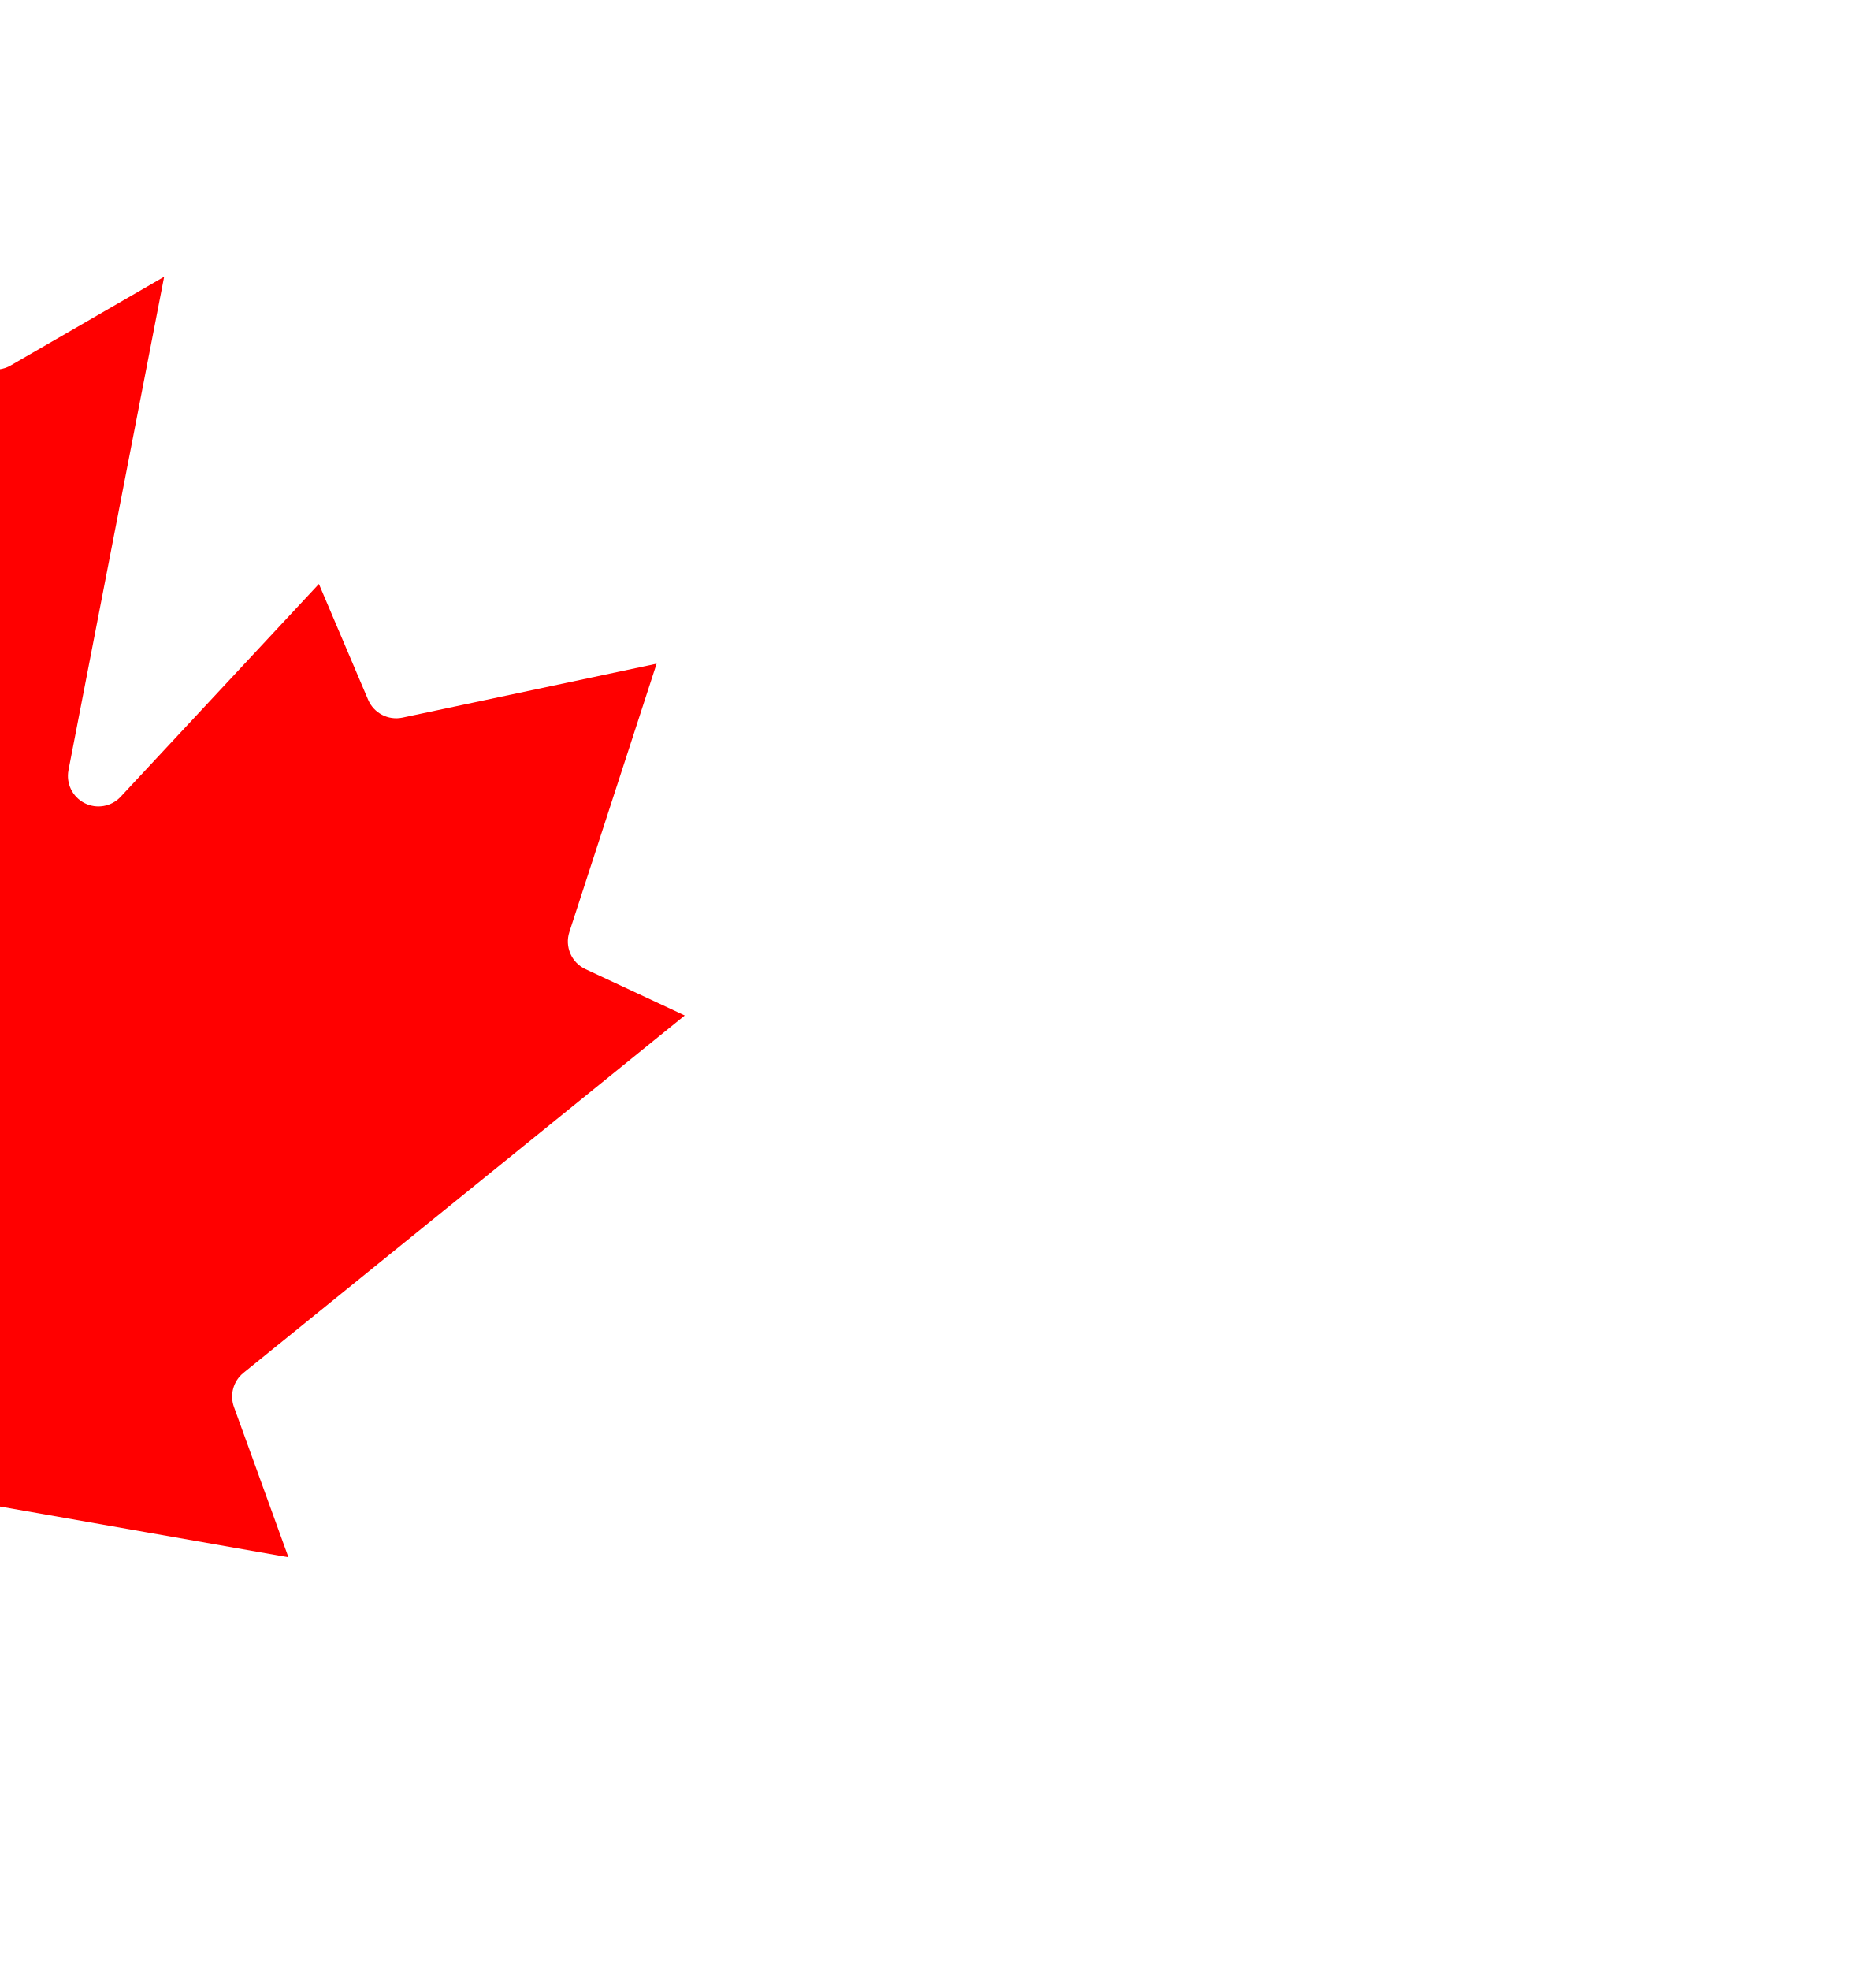
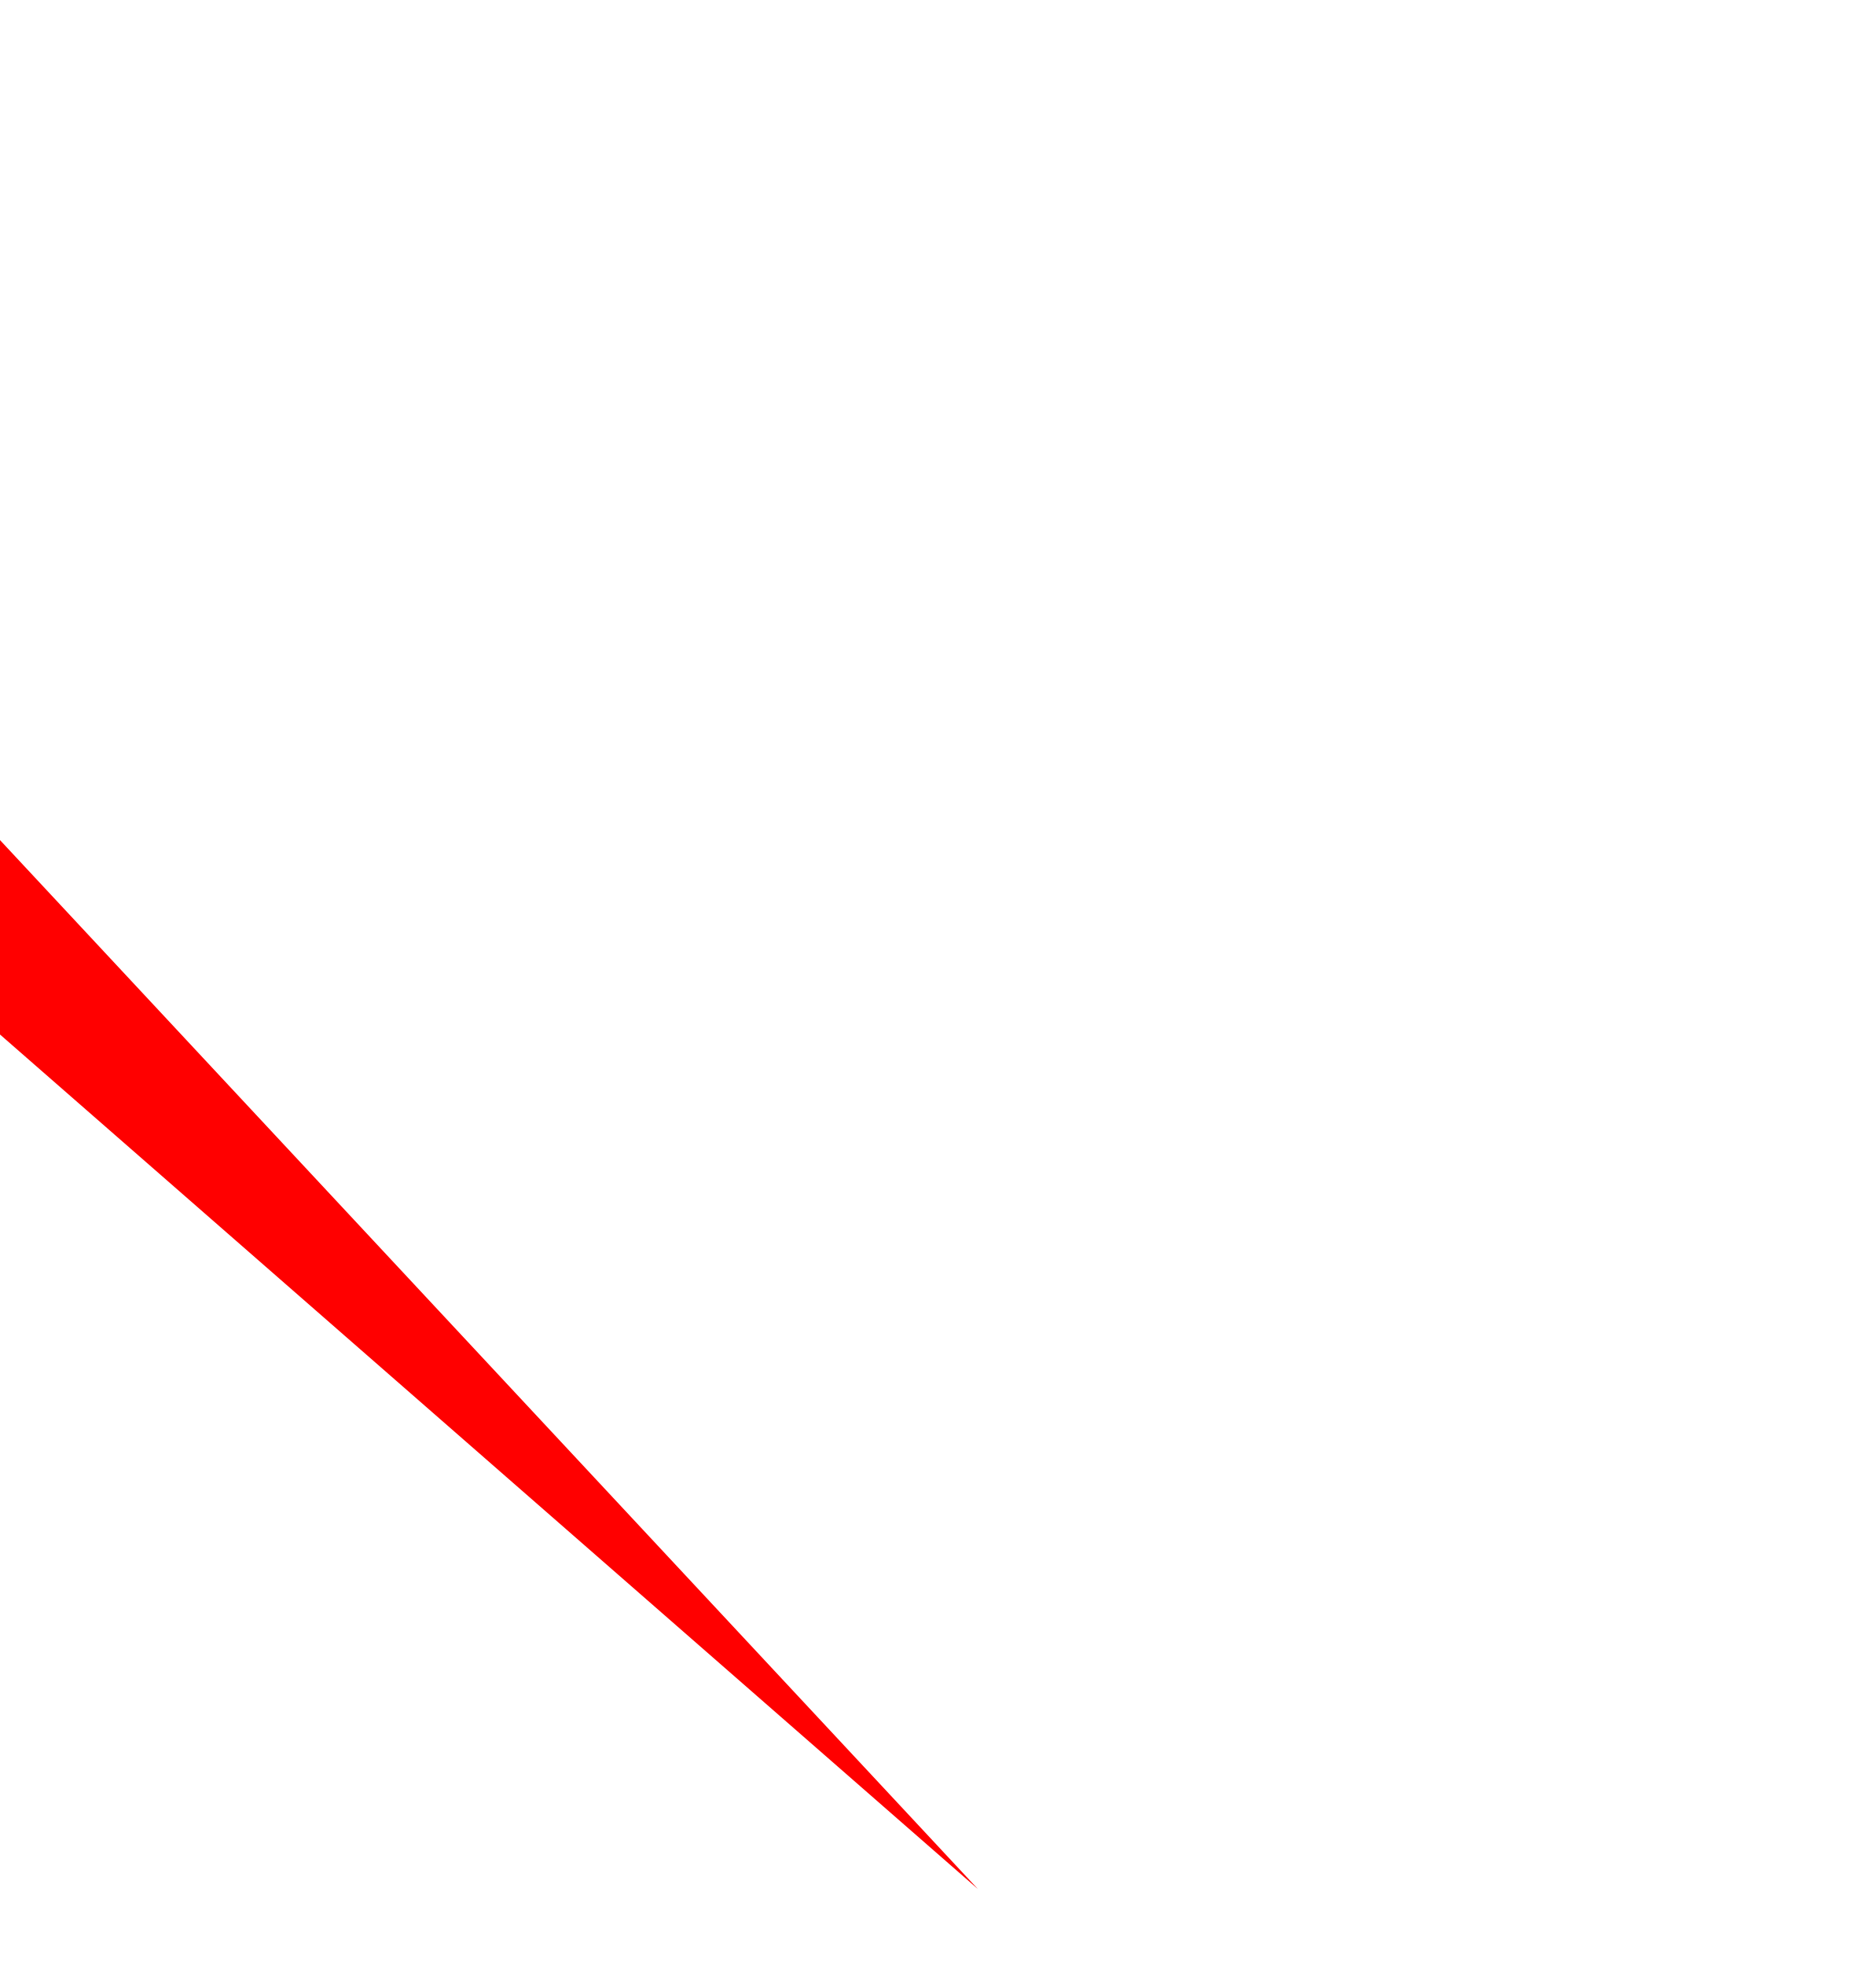
- <svg xmlns="http://www.w3.org/2000/svg" viewBox="2800 300 4000 4200">
-   <path fill="#f00" d="m2490 4430-45-863a95 95 0 0 1 111-98l859 151-116-320a65 65 0 0 1 20-73l941-762-212-99a65 65 0 0 1-34-79l186-572-542 115a65 65 0 0 1-73-38l-105-247-423 454a65 65 0 0 1-111-57l204-1052-327 189a65 65 0 0 1-91-27l-332-652-332 652a65 65 0 0 1-91 27l-327-189 204 1052a65 65 0 0 1-111 57l-423-454-105 247a65 65 0 0 1-73 38l-542-115 186 572a65 65 0 0 1-34 79l-212 99 941 762a65 65 0 0 1 20 73l-116 320 859-151a95 95 0 0 1 111 98l-45 863z" />
+ <svg xmlns="http://www.w3.org/2000/svg" viewBox="2700 200 4200 4400">
+   <path fill="#f00" d="M4890 4430-45-863a95 95 0 0 1 111-98l859 151-116-320a65 65 0 0 1 20-73l941-762-212-99a65 65 0 0 1-34-79l186-572-542 115a65 65 0 0 1-73-38l-105-247-423 454a65 65 0 0 1-111-57l204-1052-327 189a65 65 0 0 1-91-27l-332-652-332 652a65 65 0 0 1-91 27l-327-189 204 1052a65 65 0 0 1-111 57l-423-454-105 247a65 65 0 0 1-73 38l-542-115 186 572a65 65 0 0 1-34 79l-212 99 941 762a65 65 0 0 1 20 73l-116 320 859-151a95 95 0 0 1 111 98l-45 863z" />
</svg>
